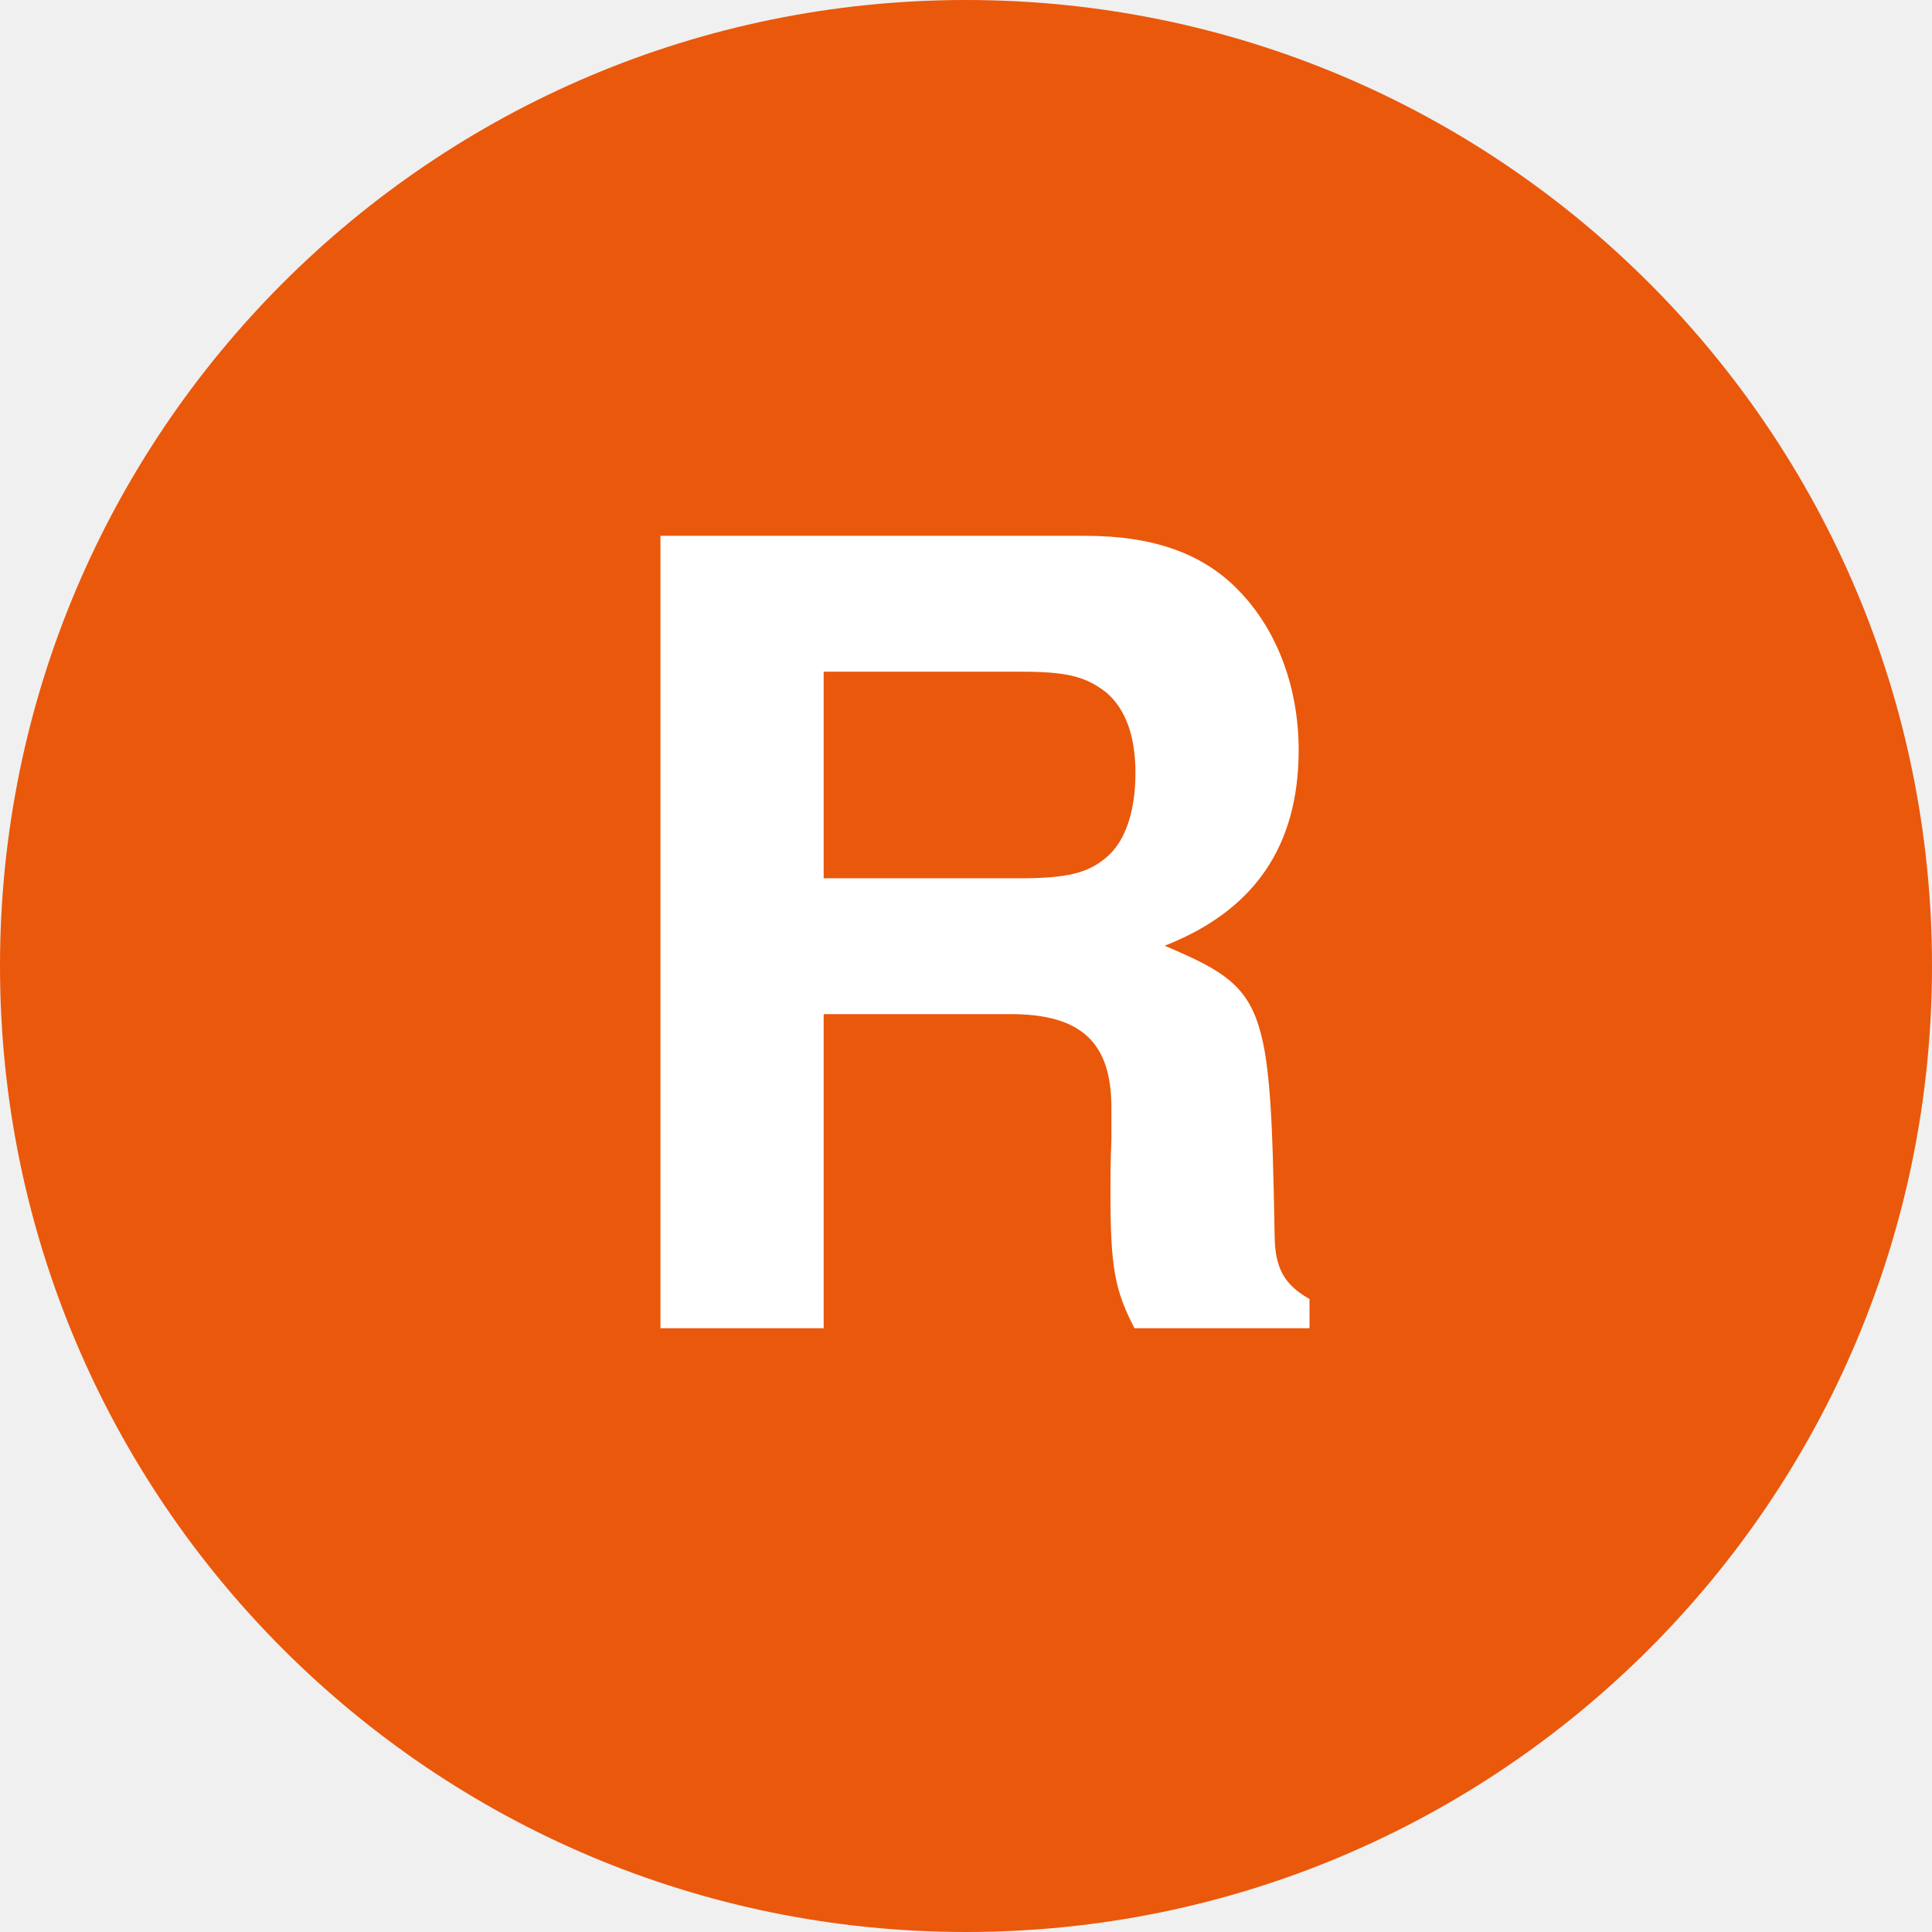
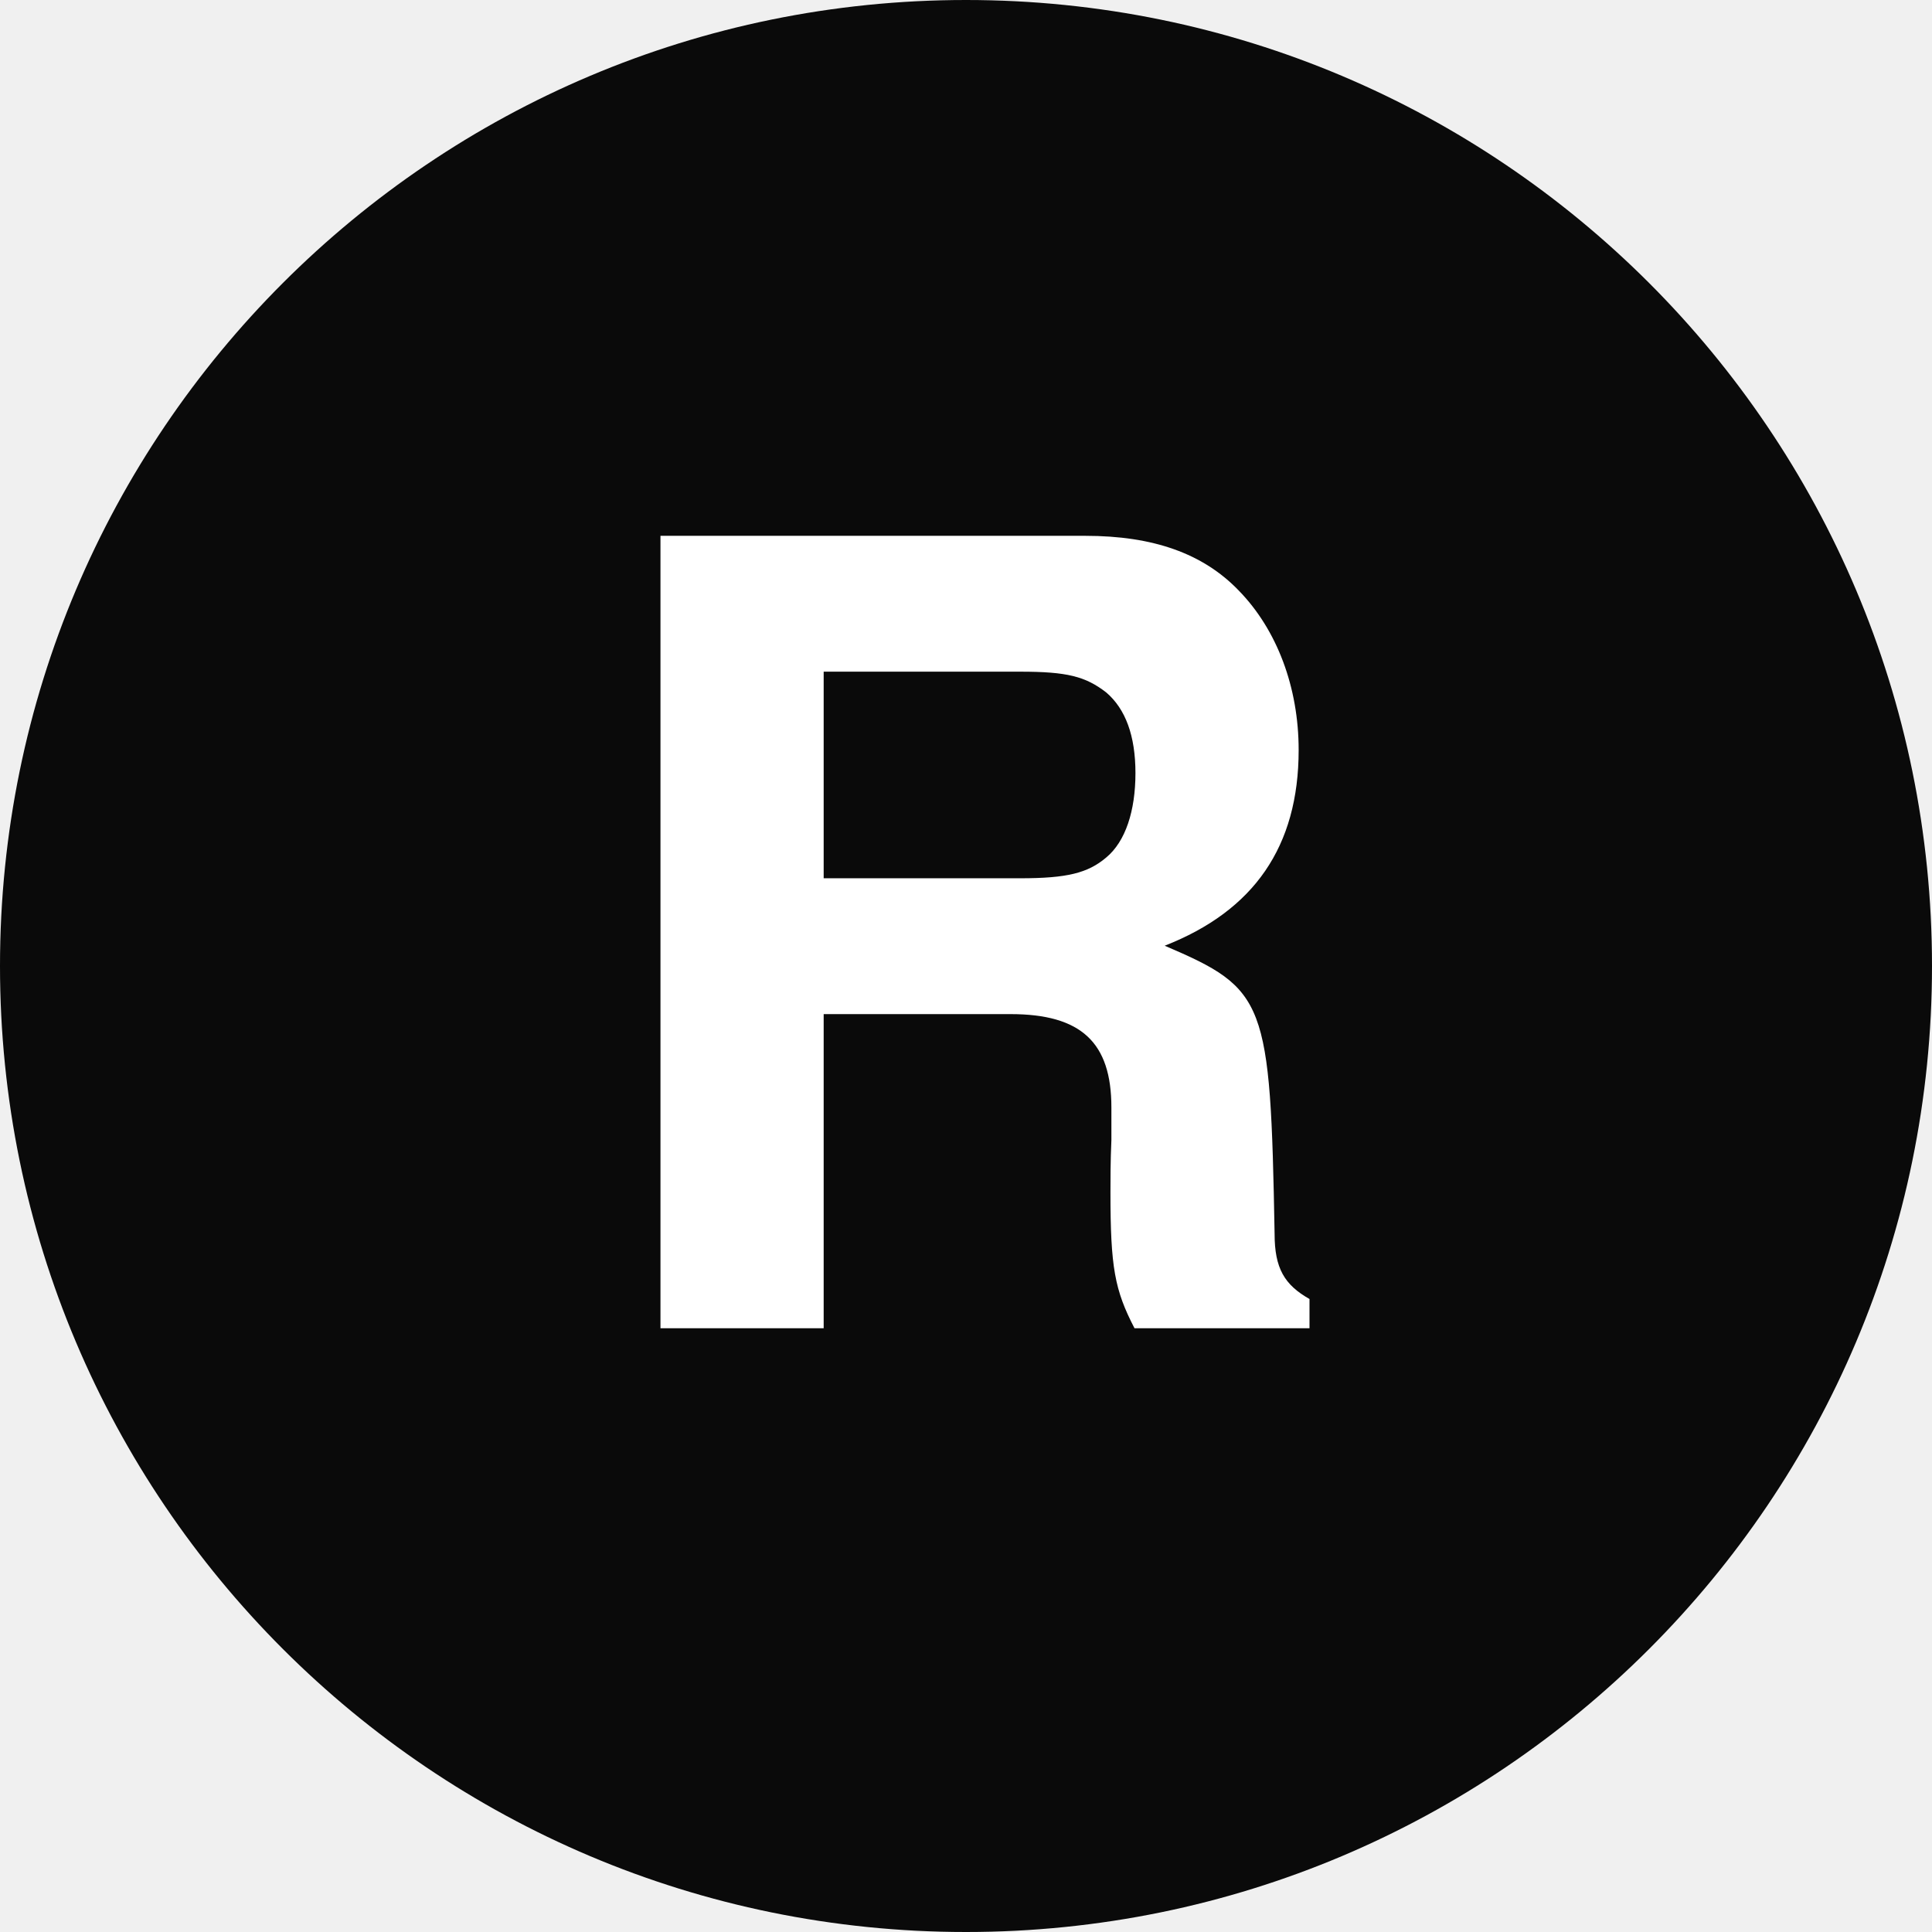
<svg xmlns="http://www.w3.org/2000/svg" viewBox="0 0 64 64">
-   <circle cx="32" cy="32" r="32" fill="#ea580c" />
+   <circle cx="32" cy="32" r="32" fill="#0a0a0a" />
  <text x="32" y="44" font-family="Helvetica, Arial, sans-serif" font-size="36" font-weight="bold" fill="white" text-anchor="middle">R</text>
</svg>
